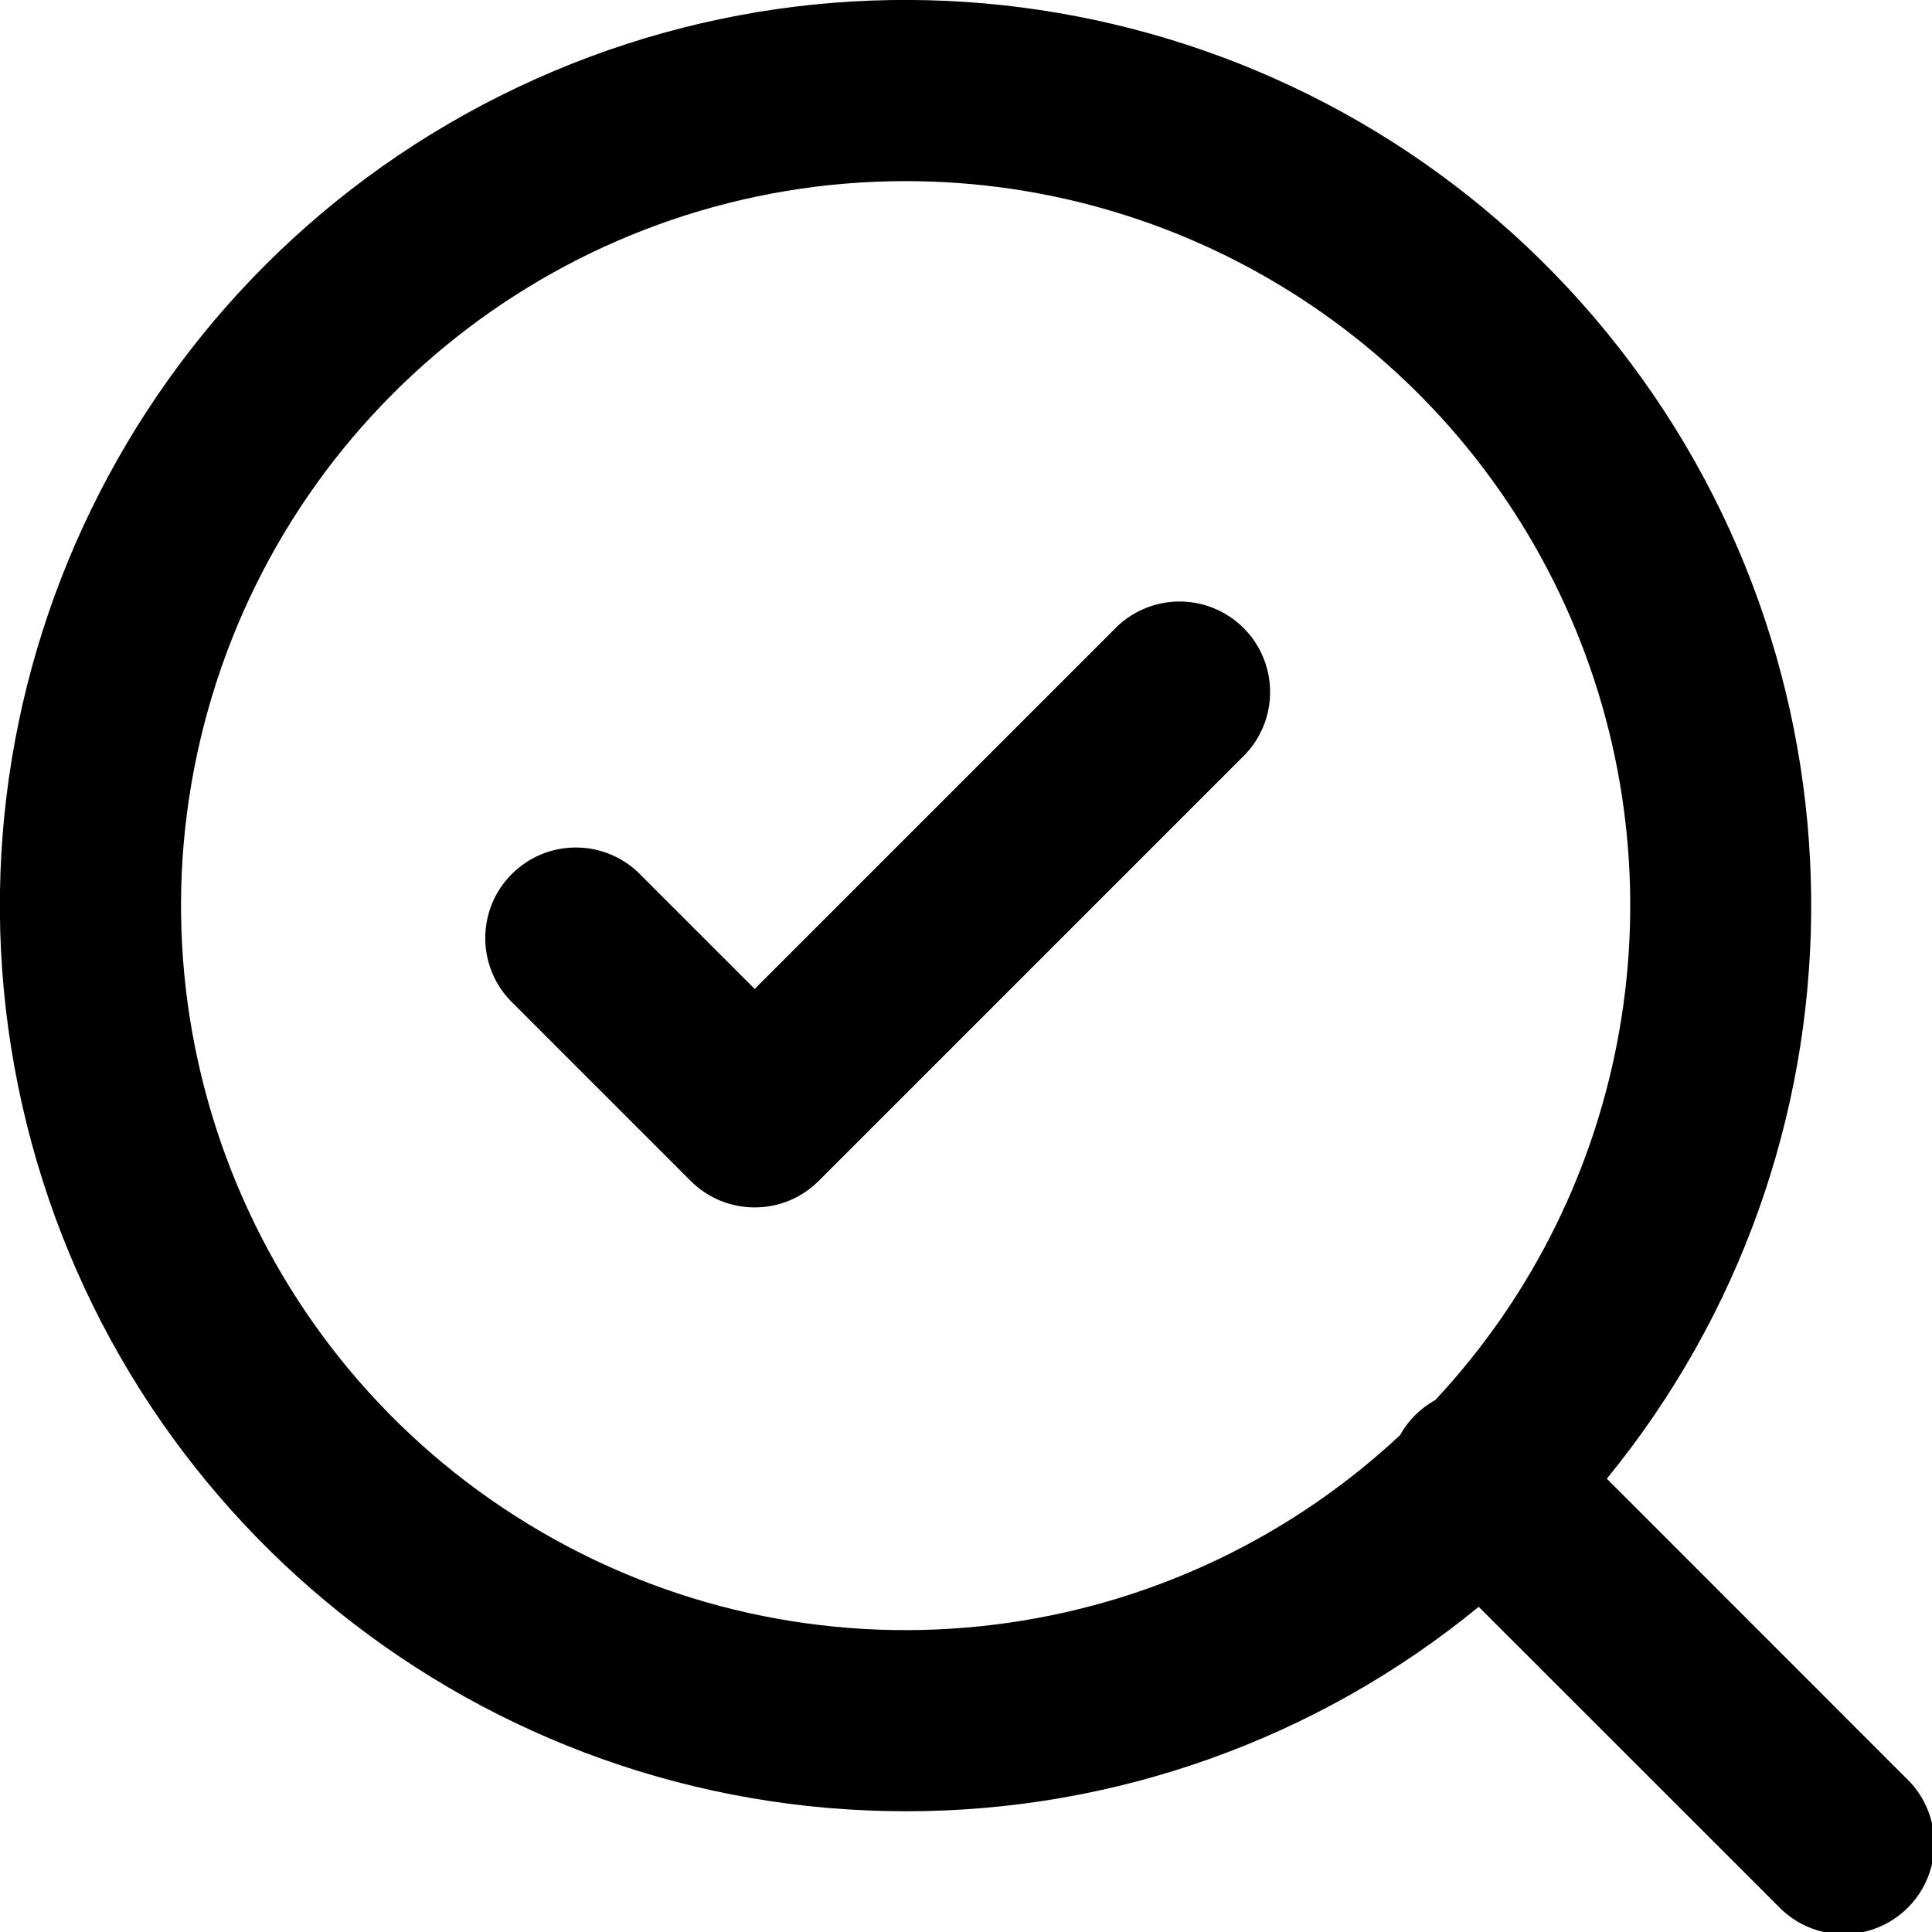
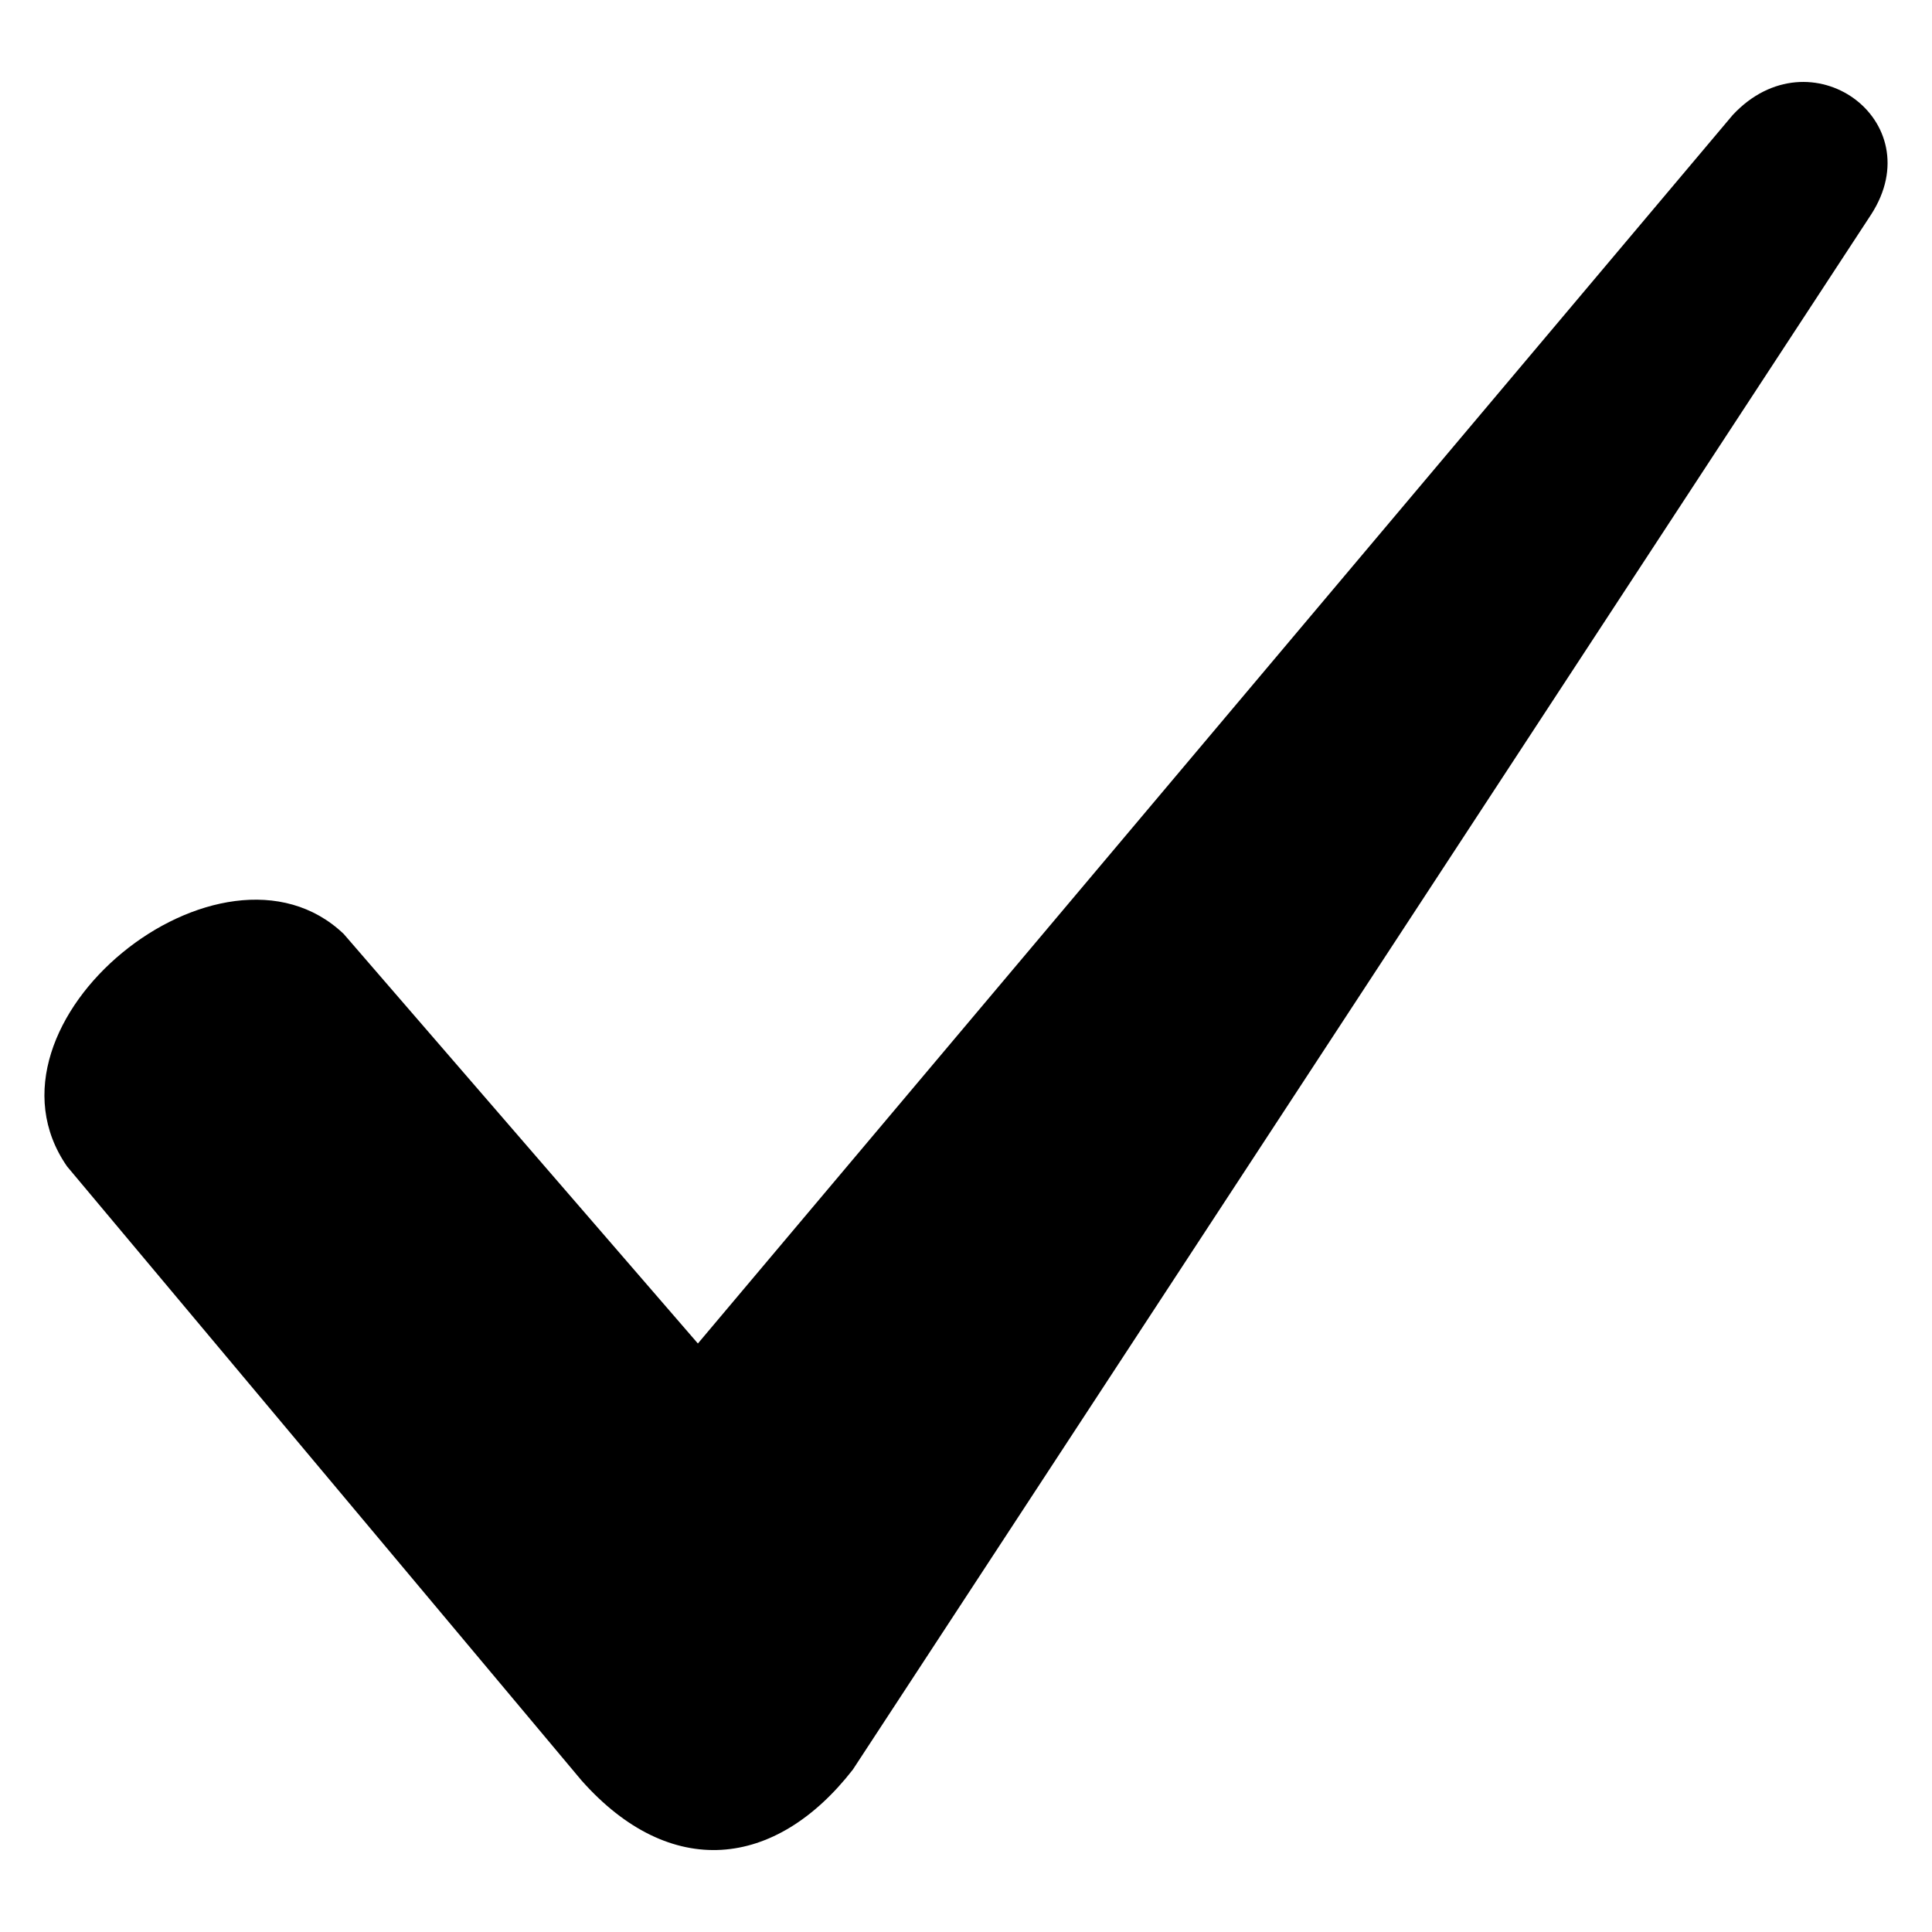
- <svg xmlns="http://www.w3.org/2000/svg" width="16" height="16" viewBox="0 0 16 16">
-   <path d="M10.28 6.28a.75.75 0 1 0-1.06-1.06L6.25 8.19l-.97-.97a.75.75 0 0 0-1.06 1.06l1.5 1.5a.75.75 0 0 0 1.06 0l3.5-3.5Z" />
-   <path d="M7.5 15a7.5 7.5 0 1 1 5.807-2.754l2.473 2.474a.749.749 0 0 1-.326 1.275.749.749 0 0 1-.734-.215l-2.474-2.473A7.472 7.472 0 0 1 7.5 15Zm0-13.5a6 6 0 1 0 4.094 10.386.748.748 0 0 1 .293-.292 6.002 6.002 0 0 0 1.117-6.486A6.002 6.002 0 0 0 7.5 1.5Z" />
+ <svg xmlns="http://www.w3.org/2000/svg" viewBox="0 0 700 700">
+   <path fill-rule="evenodd" d="m124.54 338.396 128.32 148.377 374.946-445.12c28.072-30.075 72.183 2.004 50.126 36.09L309.005 641.155c-28.071 36.09-66.164 40.1-98.247 4.011L24.29 422.606c-36.09-52.133 56.139-126.31 100.25-84.21z" />
</svg>
